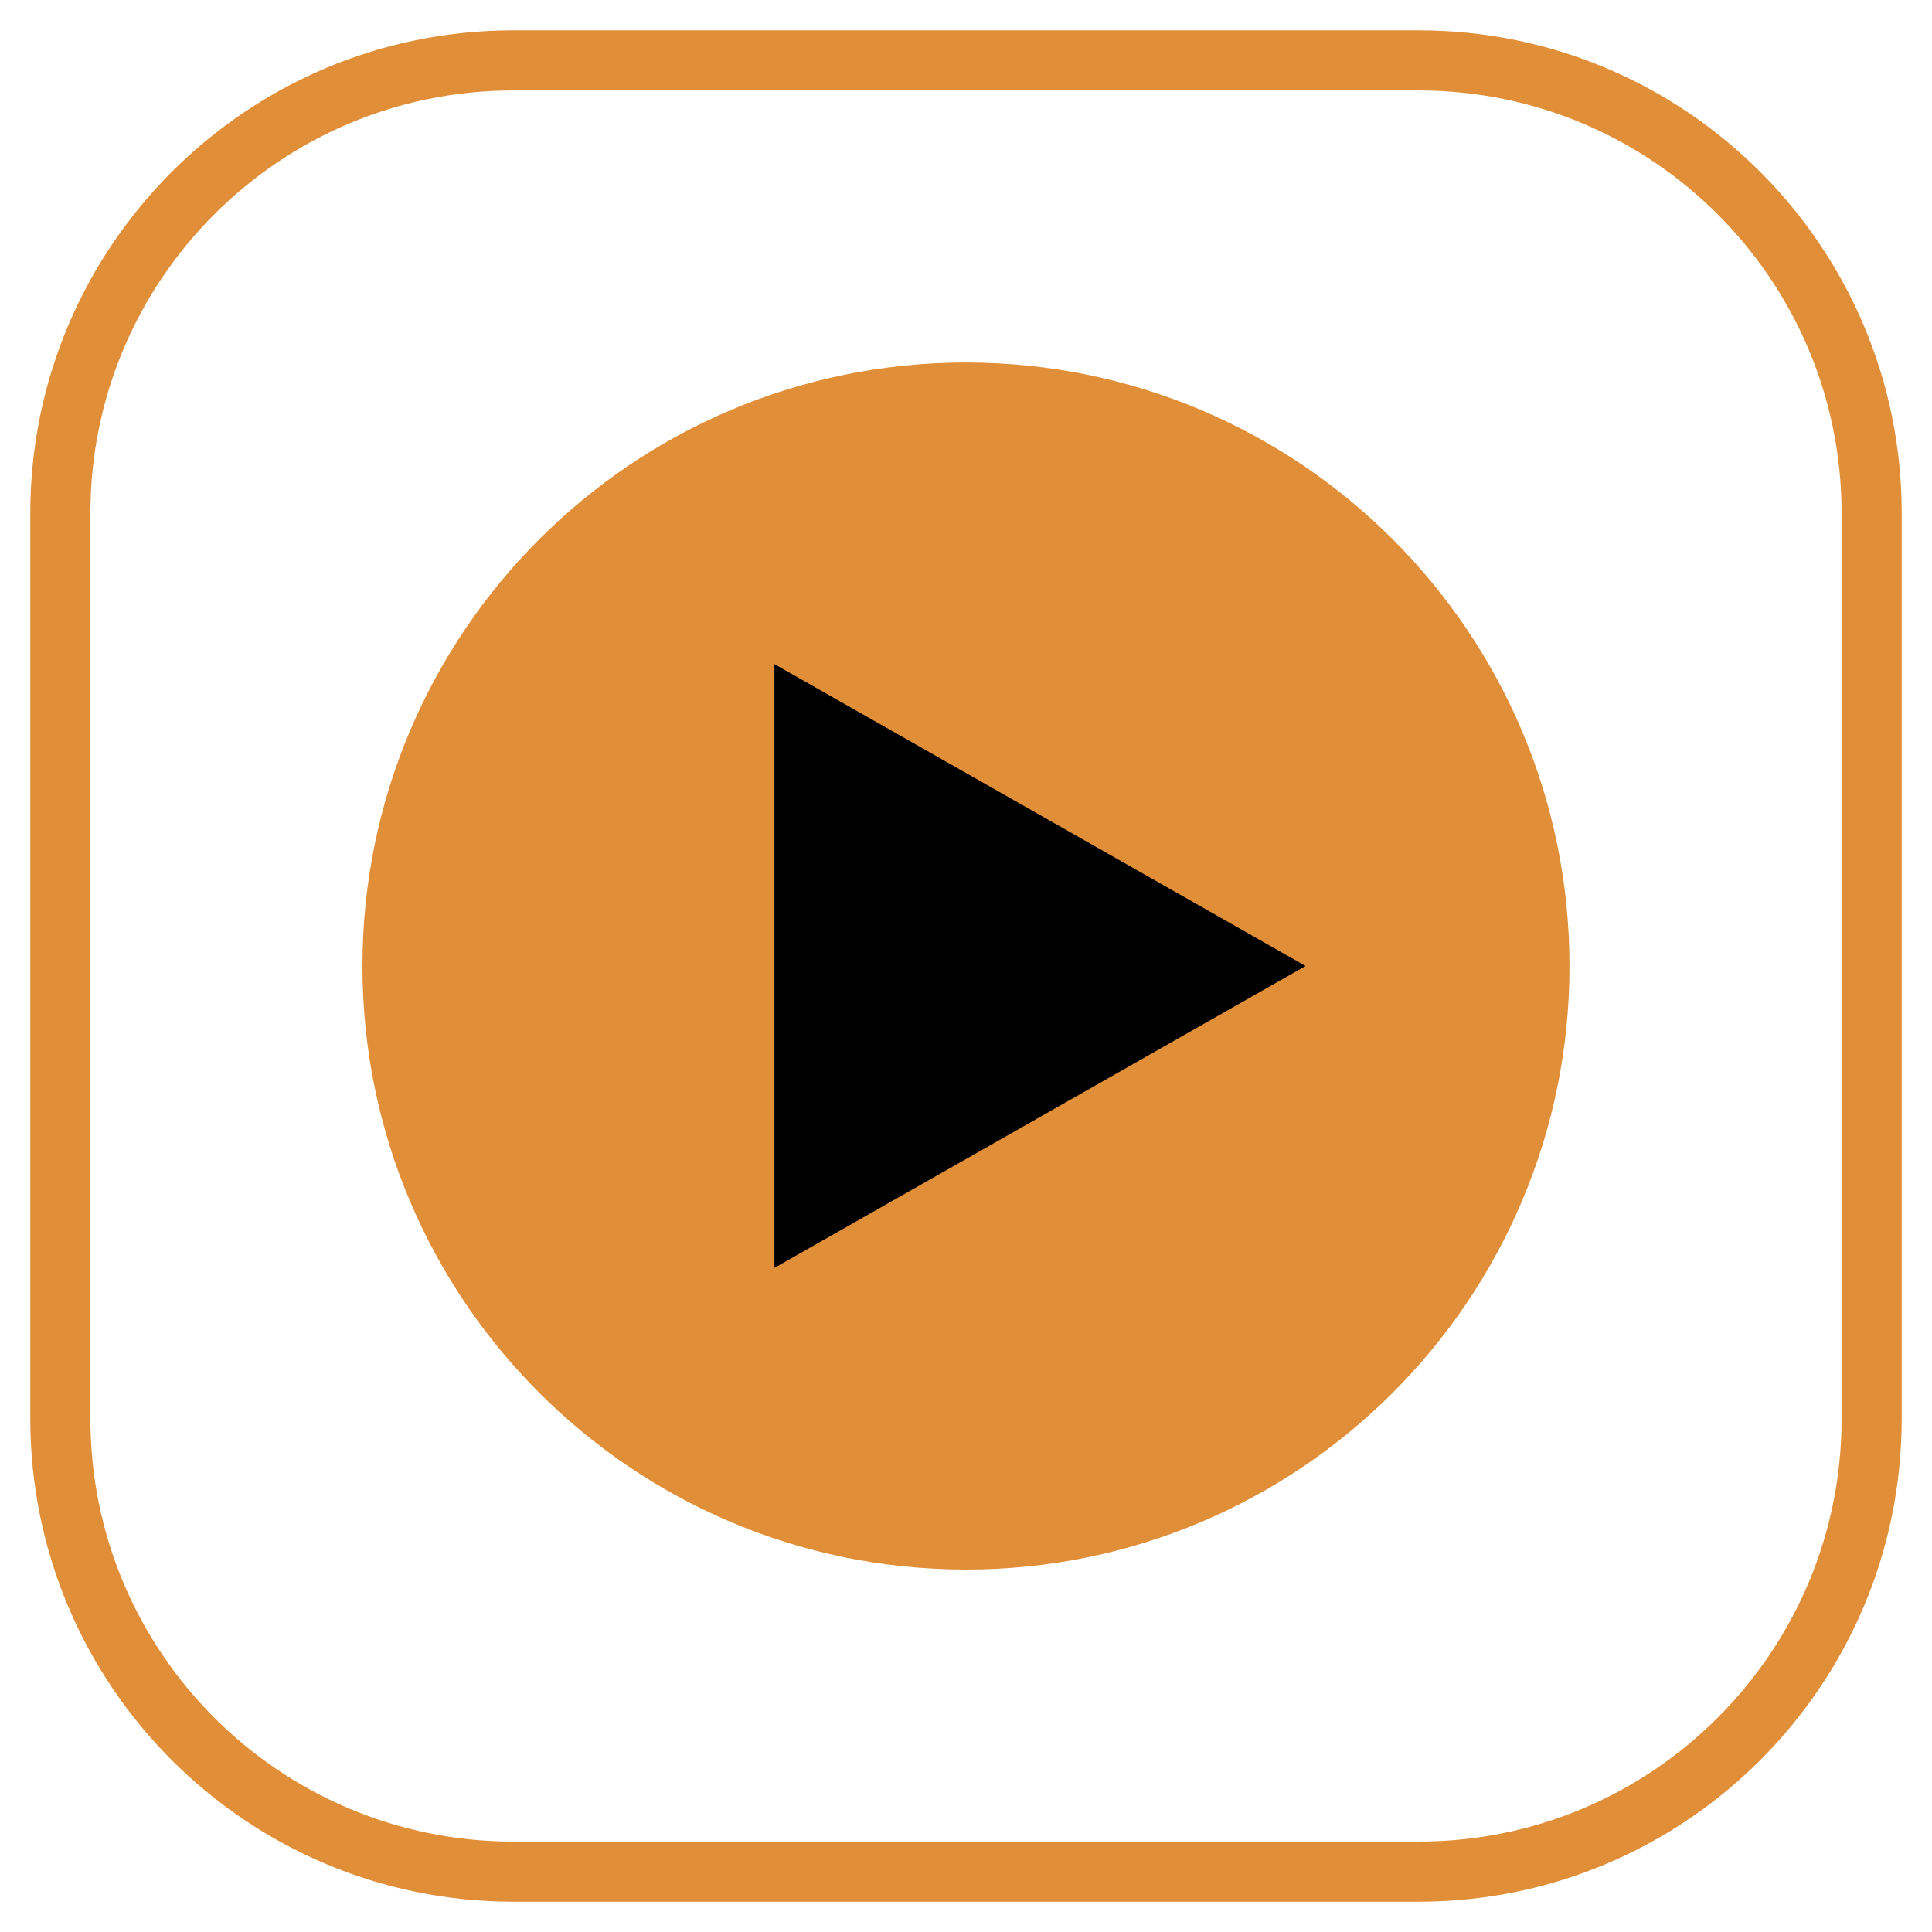
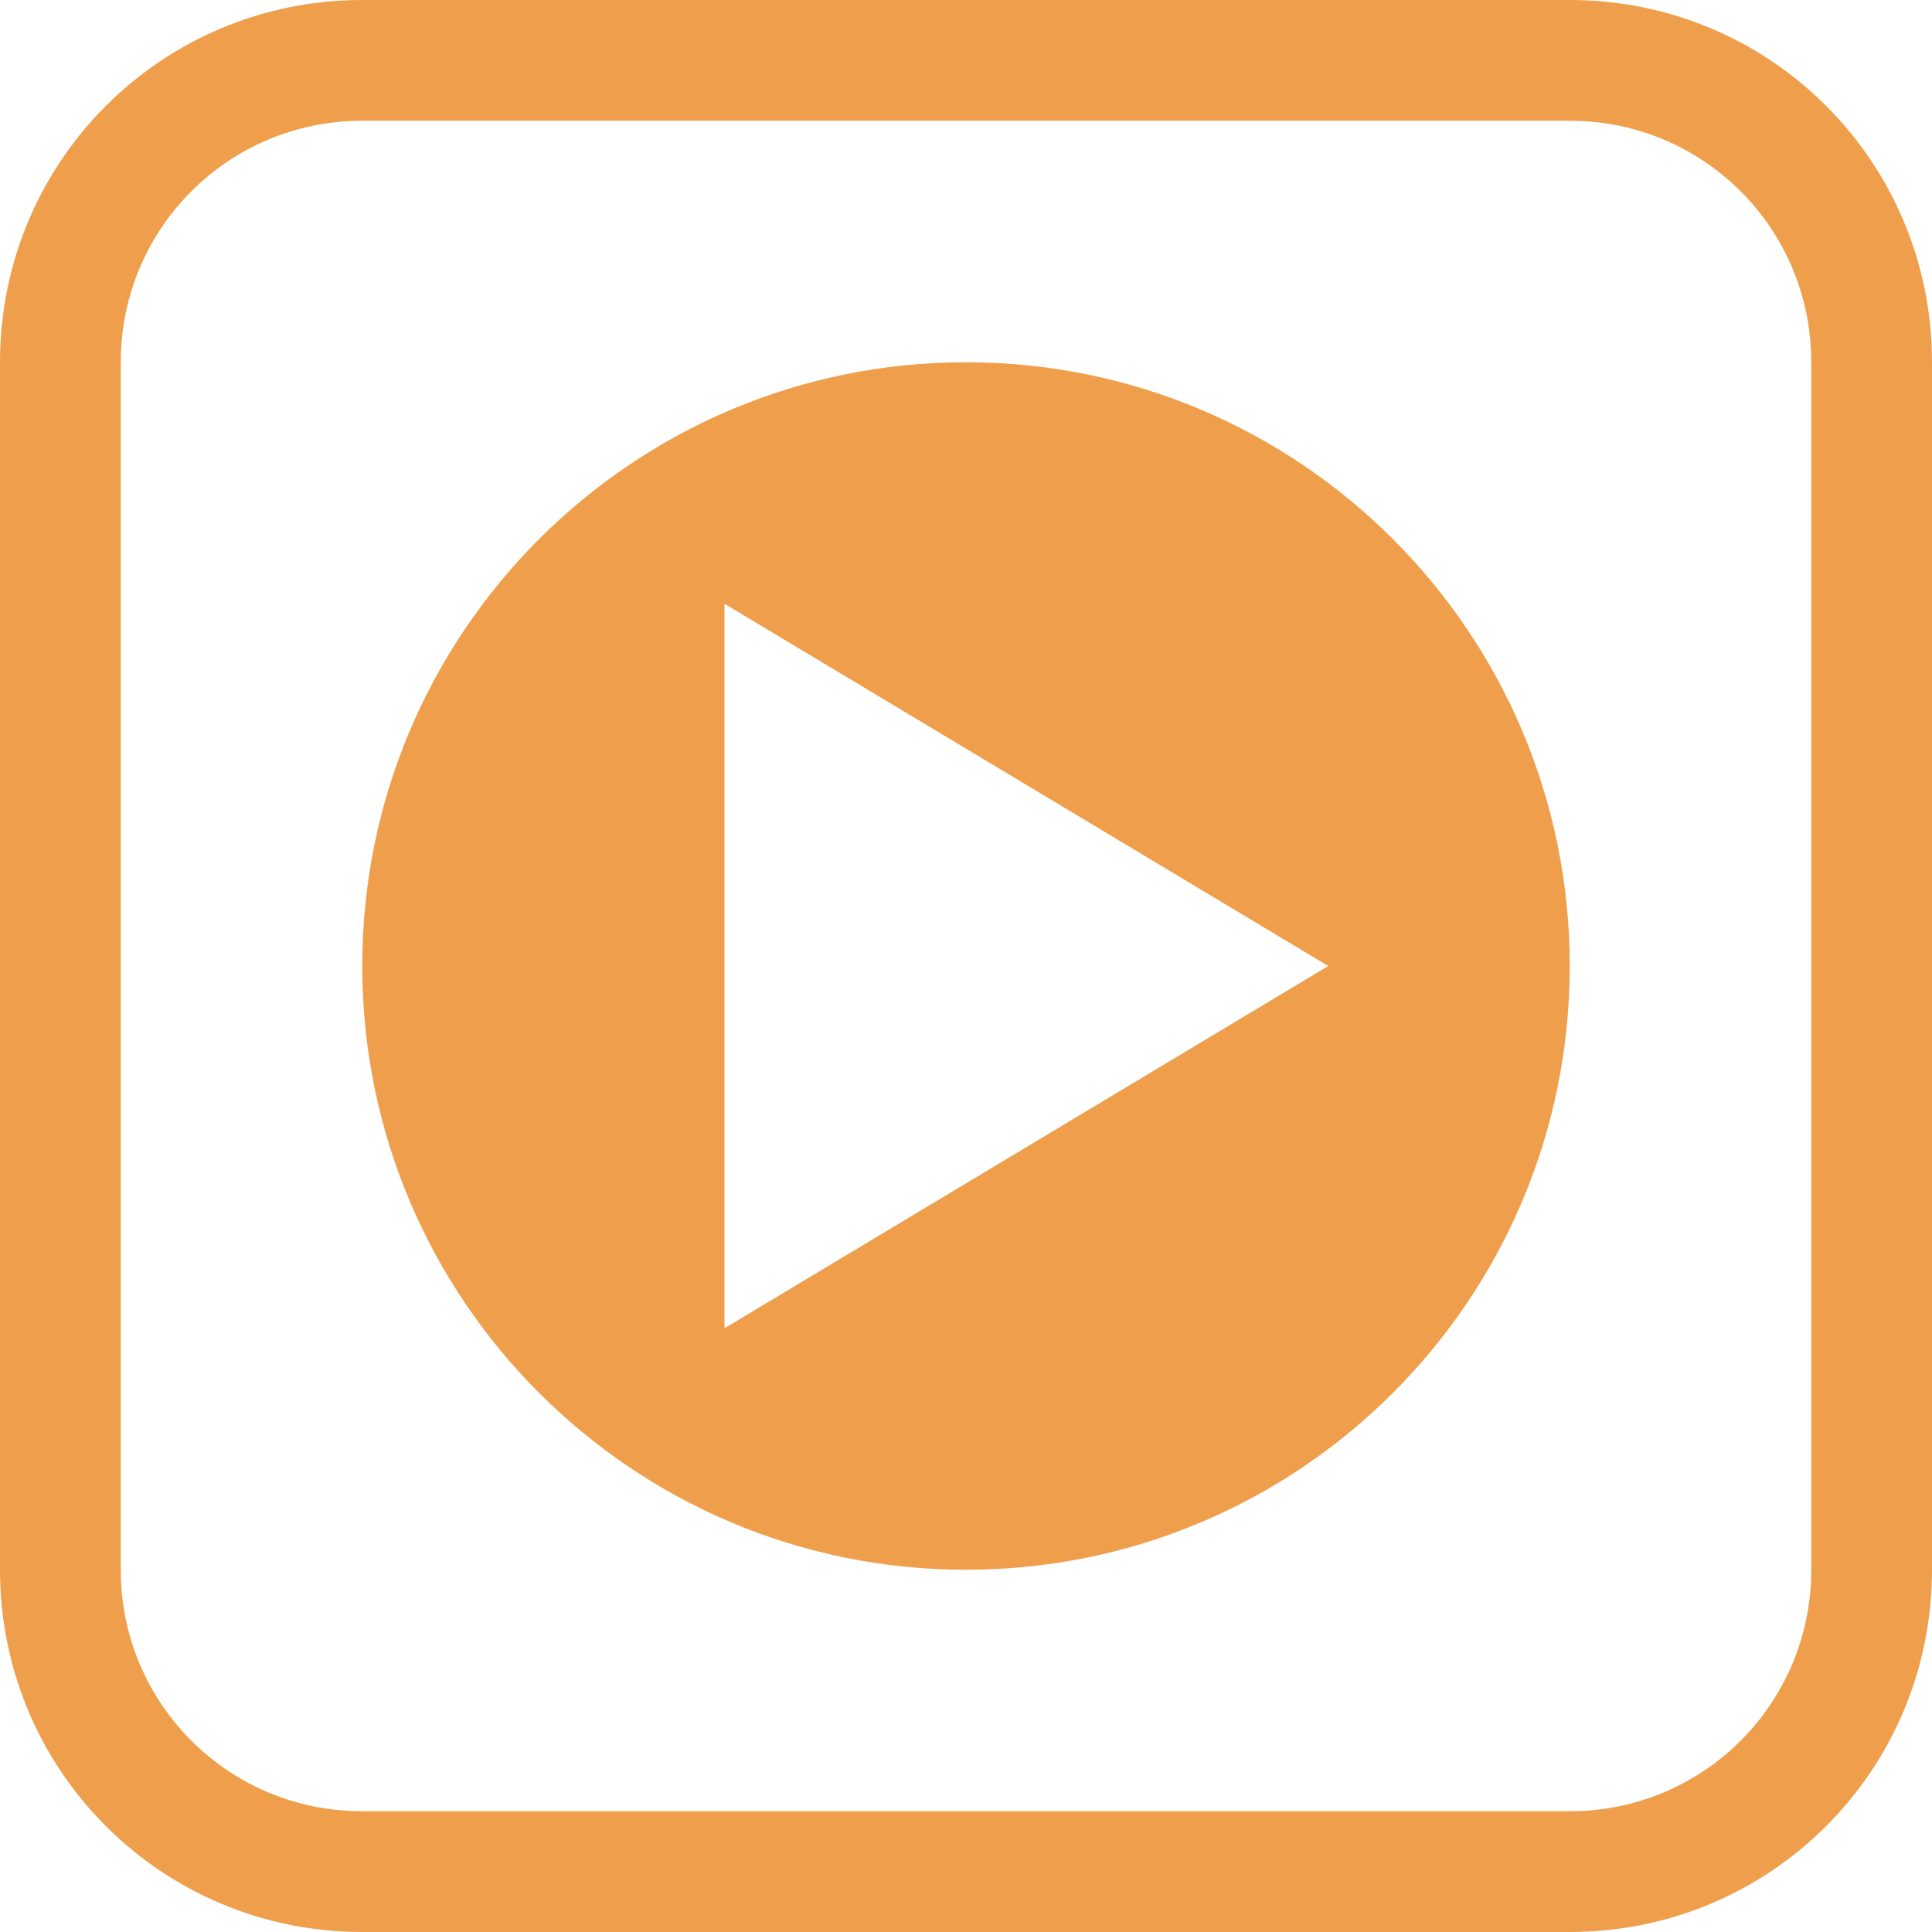
- <svg xmlns="http://www.w3.org/2000/svg" width="100%" height="100%" viewBox="0 0 32 32" version="1.1" xml:space="preserve" style="fill-rule:evenodd;clip-rule:evenodd;stroke-linecap:round;stroke-linejoin:round;stroke-miterlimit:1.5;">
-   <rect id="Artboard1" x="0" y="0" width="32" height="32" style="fill:none;" />
-   <g id="Artboard11">
-     <g transform="matrix(1.03705,0,0,1.03705,-0.460588,-0.659827)">
-       <g id="BG">
-         <path d="M30.337,8.833C30.337,4.841 27.096,1.601 23.104,1.601L8.64,1.601C4.649,1.601 1.408,4.841 1.408,8.833L1.408,23.297C1.408,27.288 4.649,30.529 8.64,30.529L23.104,30.529C27.096,30.529 30.337,27.288 30.337,23.297L30.337,8.833Z" style="fill:none;stroke:rgb(225,142,57);stroke-width:0.96px;" />
-       </g>
-     </g>
-     <g id="AnimationPlayerState">
-       <g transform="matrix(3.01177,0,0,3.01177,-34.5681,-33.1274)">
-         <circle cx="16.79" cy="16.312" r="3.319" style="fill:rgb(225,142,57);" />
-       </g>
-       <g transform="matrix(5.89427e-17,0.963968,-1,6.1152e-17,35.4409,-4.05915)">
-         <path d="M20.809,13.816L25.996,22.614L15.622,22.614L20.809,13.816Z" />
-       </g>
-     </g>
-   </g>
+ <svg xmlns="http://www.w3.org/2000/svg" width="16" height="16">
+   <path fill="#ef9f4c" d="M 3 0 C 1.338 0 0 1.338 0 3 L 0 13 C 0 14.662 1.338 16 3 16 L 13 16 C 14.662 16 16 14.662 16 13 L 16 3 C 16 1.338 14.662 0 13 0 L 3 0 z M 3 1 L 13 1 C 14.108 1 15 1.892 15 3 L 15 13 C 15 14.108 14.108 15 13 15 L 3 15 C 1.892 15 1 14.108 1 13 L 1 3 C 1 1.892 1.892 1 3 1 z M 8 3 A 5 5 0 0 0 3 8 A 5 5 0 0 0 8 13 A 5 5 0 0 0 13 8 A 5 5 0 0 0 8 3 z M 6 5 L 11 8 L 6 11 L 6 5 z " />
</svg>
